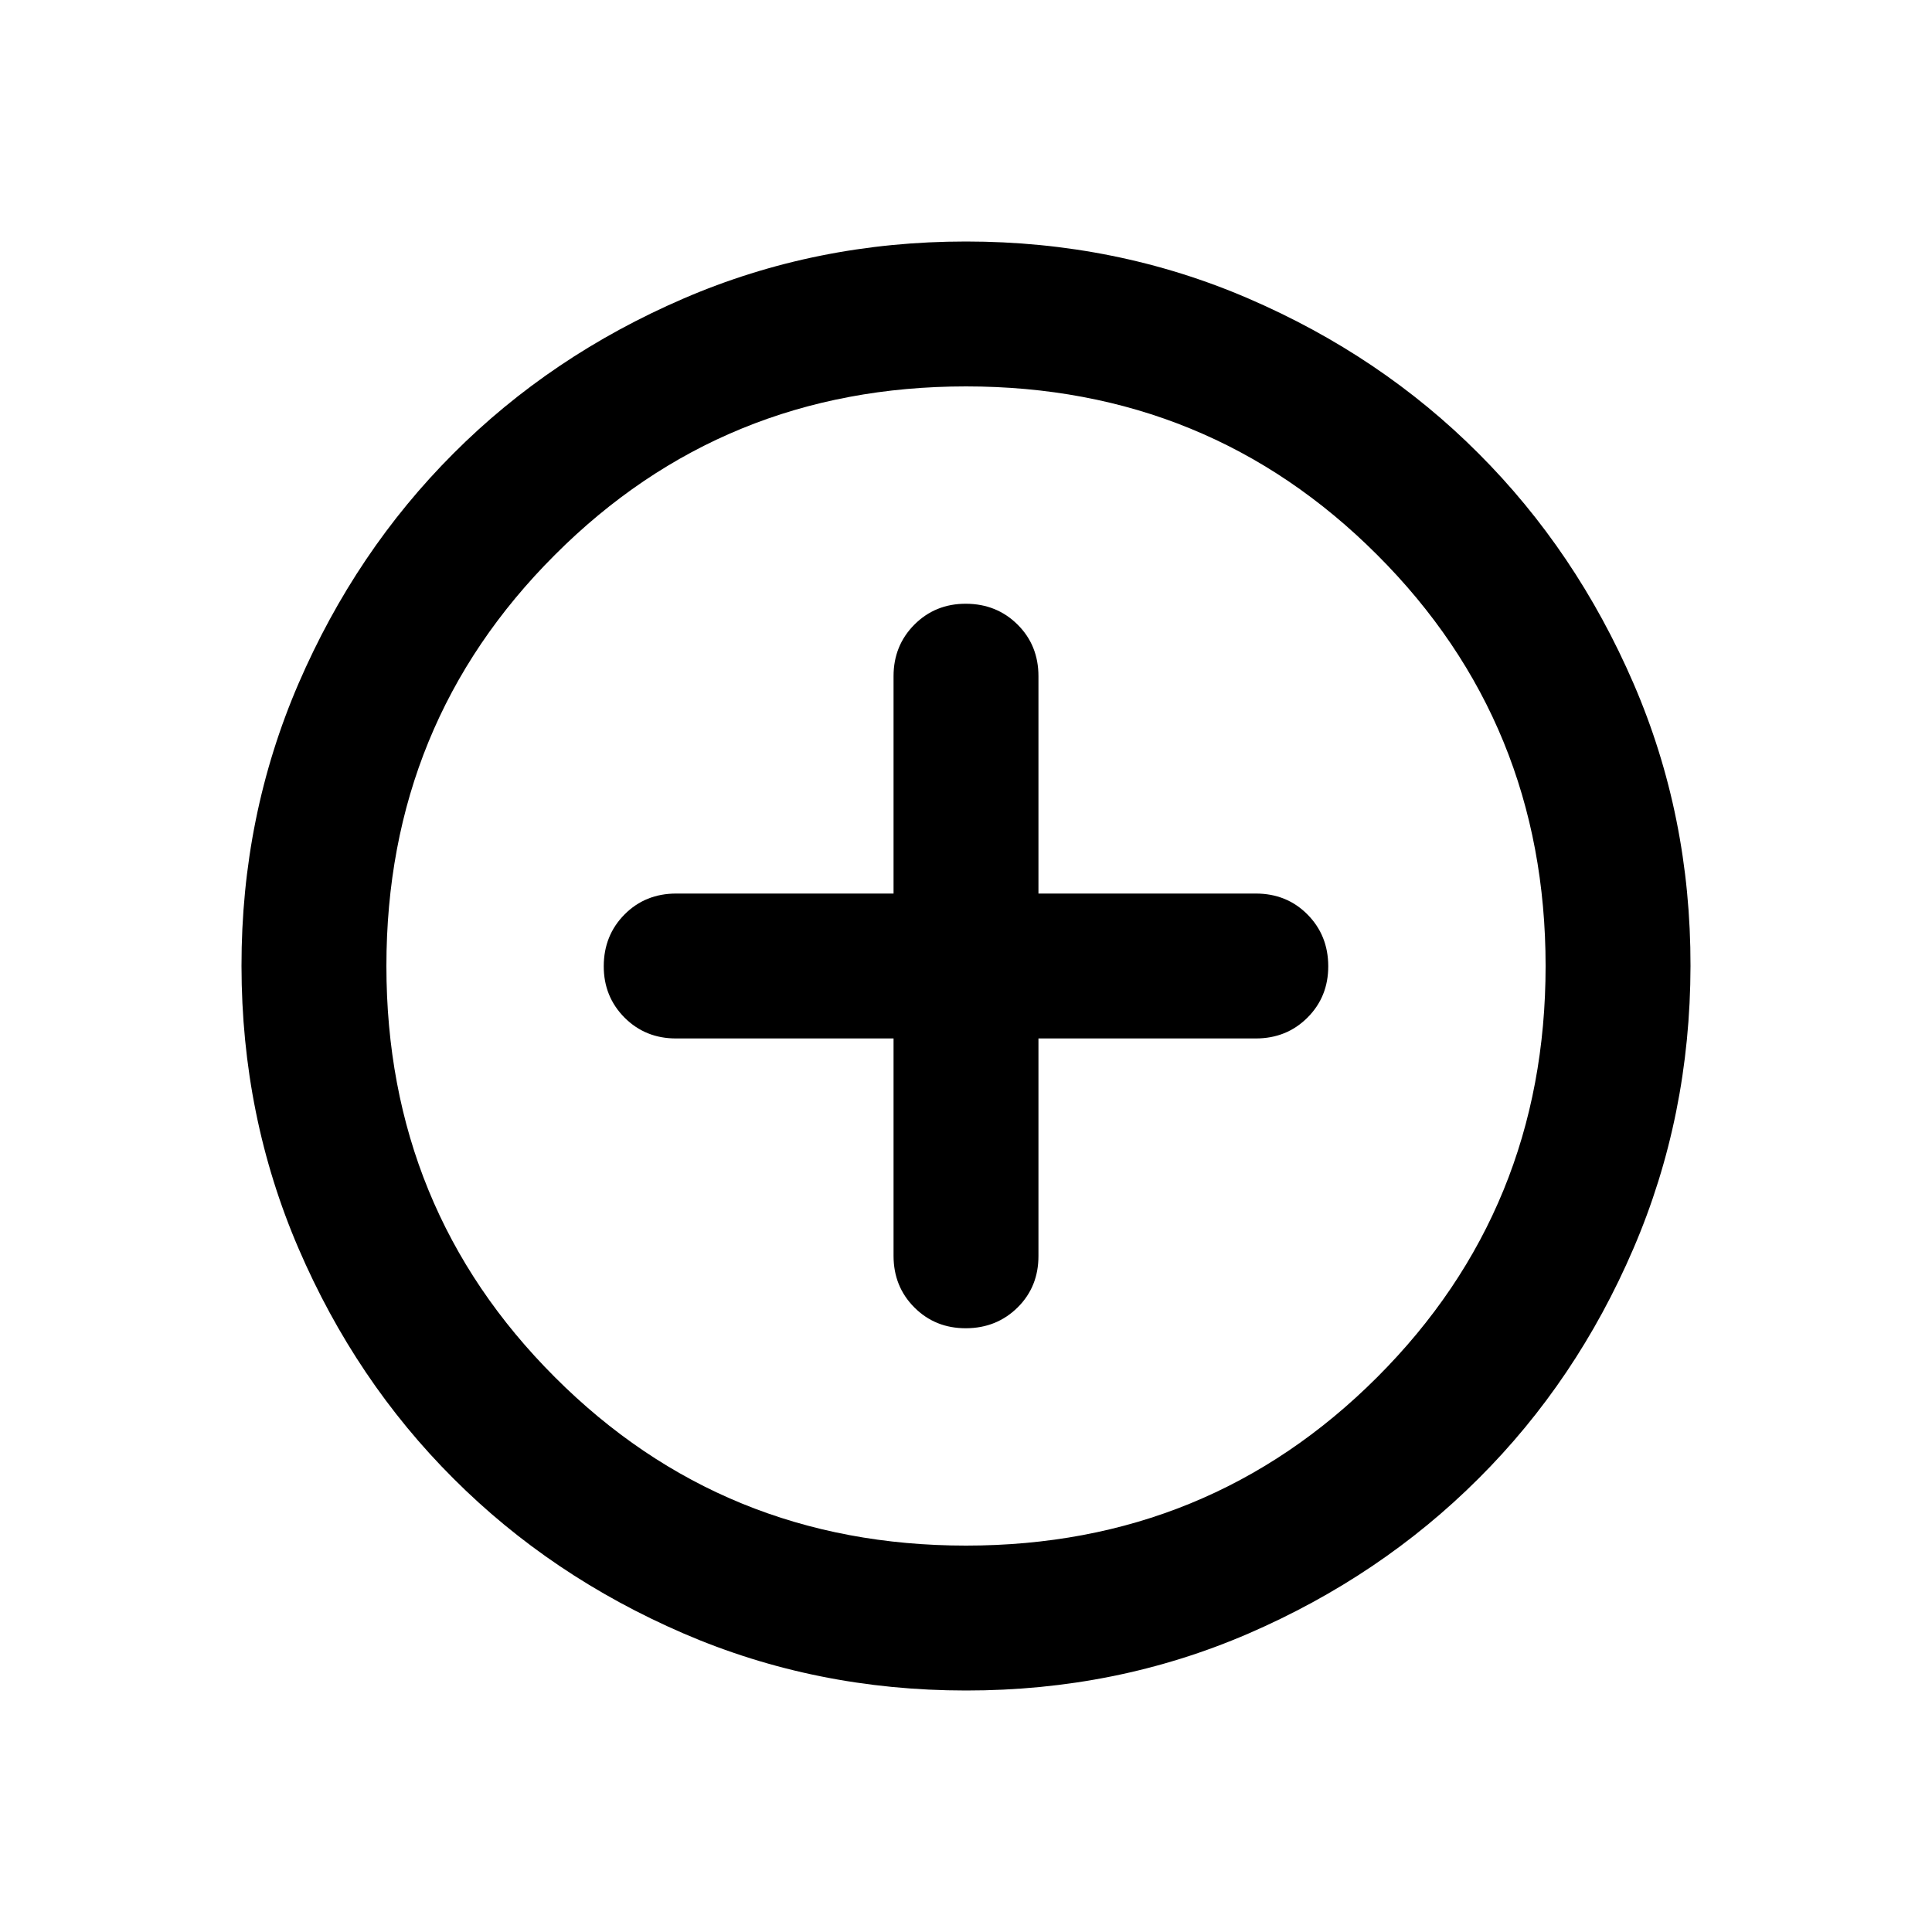
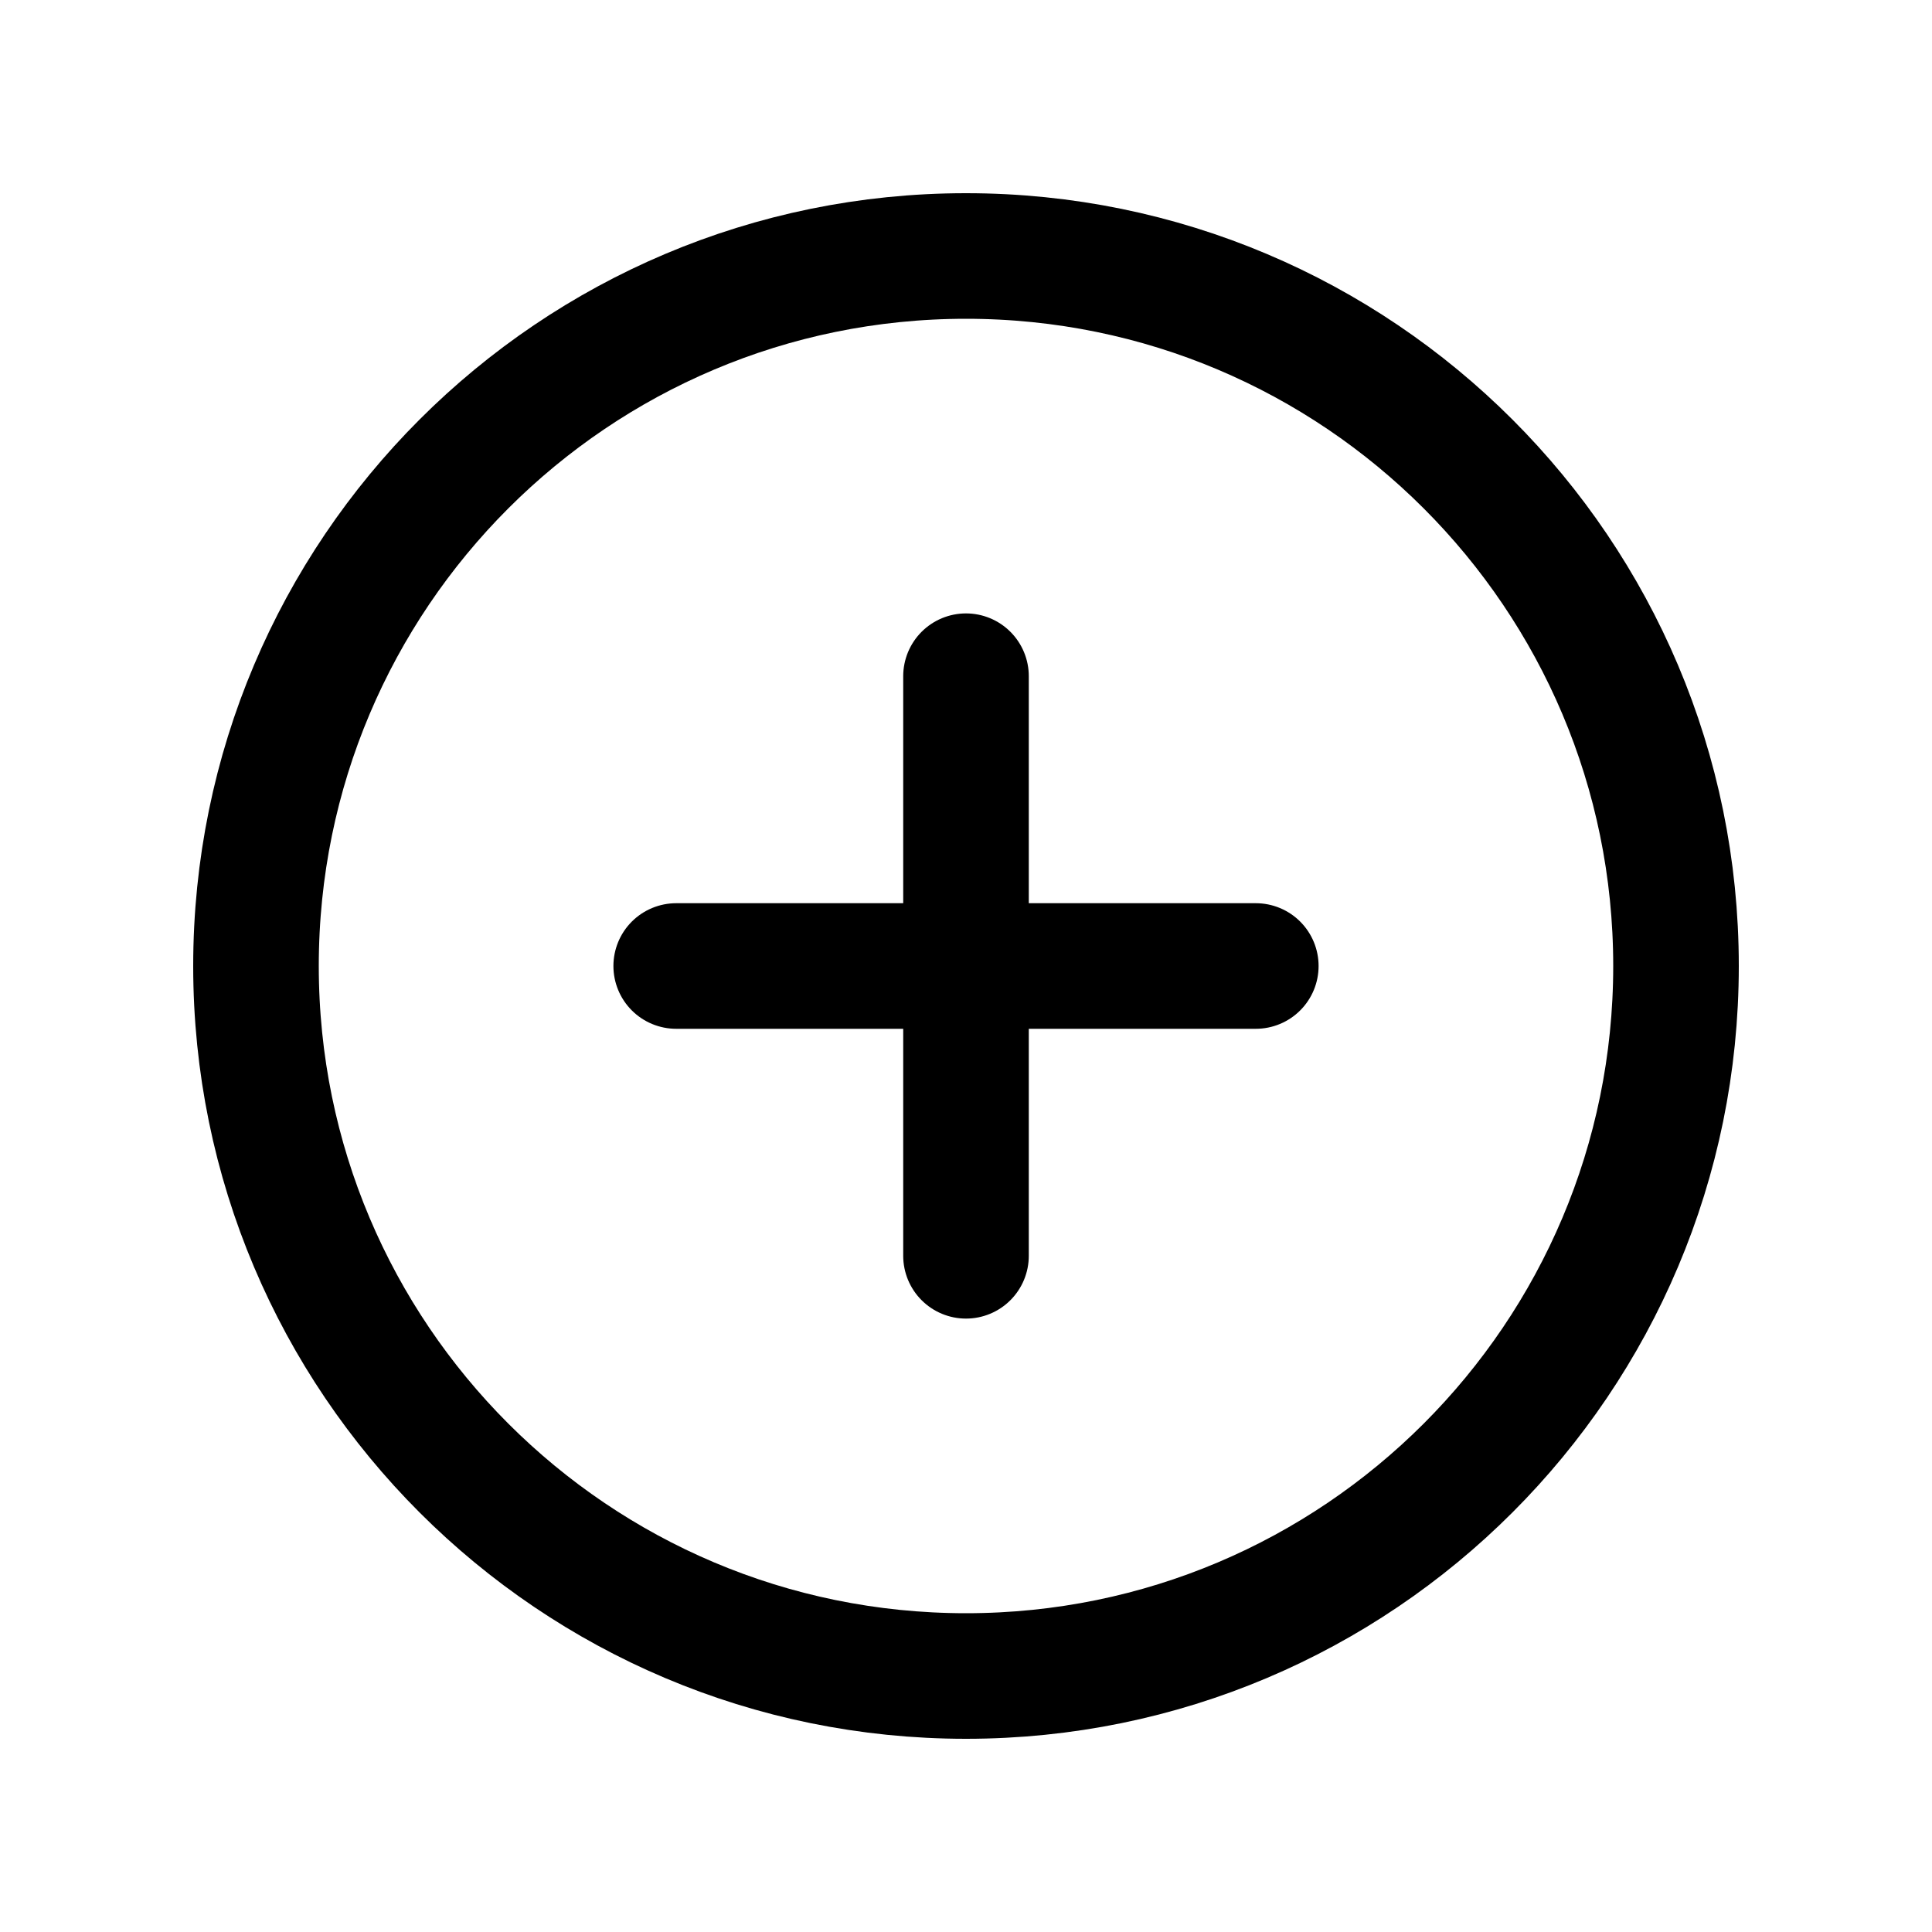
- <svg xmlns="http://www.w3.org/2000/svg" viewBox="0 0 24 24" fill="none">
-   <path d="M11.1 12.9V15.6C11.1 15.855 11.186 16.069 11.359 16.242C11.532 16.415 11.746 16.501 12 16.5C12.254 16.499 12.468 16.413 12.642 16.241C12.815 16.069 12.901 15.855 12.9 15.6V12.9H15.6C15.855 12.9 16.069 12.814 16.242 12.641C16.415 12.468 16.501 12.254 16.5 12C16.499 11.746 16.413 11.532 16.241 11.359C16.069 11.186 15.855 11.1 15.6 11.1H12.9V8.4C12.9 8.145 12.814 7.931 12.641 7.759C12.468 7.587 12.254 7.501 12 7.5C11.746 7.499 11.532 7.586 11.359 7.759C11.186 7.933 11.1 8.146 11.1 8.4V11.1H8.4C8.145 11.1 7.931 11.186 7.759 11.359C7.587 11.532 7.501 11.746 7.5 12C7.499 12.254 7.586 12.468 7.759 12.642C7.933 12.815 8.146 12.901 8.4 12.9H11.1ZM12 21C10.755 21 9.585 20.764 8.49 20.291C7.395 19.818 6.442 19.177 5.633 18.367C4.822 17.558 4.181 16.606 3.709 15.51C3.237 14.414 3.001 13.244 3 12C2.999 10.756 3.236 9.586 3.709 8.49C4.183 7.394 4.824 6.442 5.633 5.633C6.441 4.823 7.394 4.182 8.49 3.709C9.586 3.236 10.756 3 12 3C13.244 3 14.414 3.236 15.51 3.709C16.606 4.182 17.559 4.823 18.367 5.633C19.176 6.442 19.818 7.394 20.292 8.49C20.766 9.586 21.002 10.756 21 12C20.998 13.244 20.762 14.414 20.291 15.51C19.82 16.606 19.179 17.558 18.367 18.367C17.556 19.177 16.604 19.818 15.51 20.292C14.416 20.765 13.246 21.001 12 21ZM12 19.2C14.01 19.2 15.713 18.503 17.108 17.108C18.503 15.713 19.2 14.01 19.2 12C19.2 9.99 18.503 8.287 17.108 6.893C15.713 5.497 14.01 4.8 12 4.8C9.99 4.8 8.287 5.497 6.893 6.893C5.497 8.287 4.8 9.99 4.8 12C4.8 14.01 5.497 15.713 6.893 17.108C8.287 18.503 9.99 19.2 12 19.2Z" fill="currentColor" />
+ <svg xmlns="http://www.w3.org/2000/svg" viewBox="0 0 20 20" fill="none">
+   <circle cx="10" cy="10" r="7.35" stroke="currentColor" stroke-width="1.3" />
+   <path d="M10 7L10 13" stroke="currentColor" stroke-width="1.3" stroke-linecap="round" />
+   <path d="M13 10L7 10" stroke="currentColor" stroke-width="1.3" stroke-linecap="round" />
</svg>
